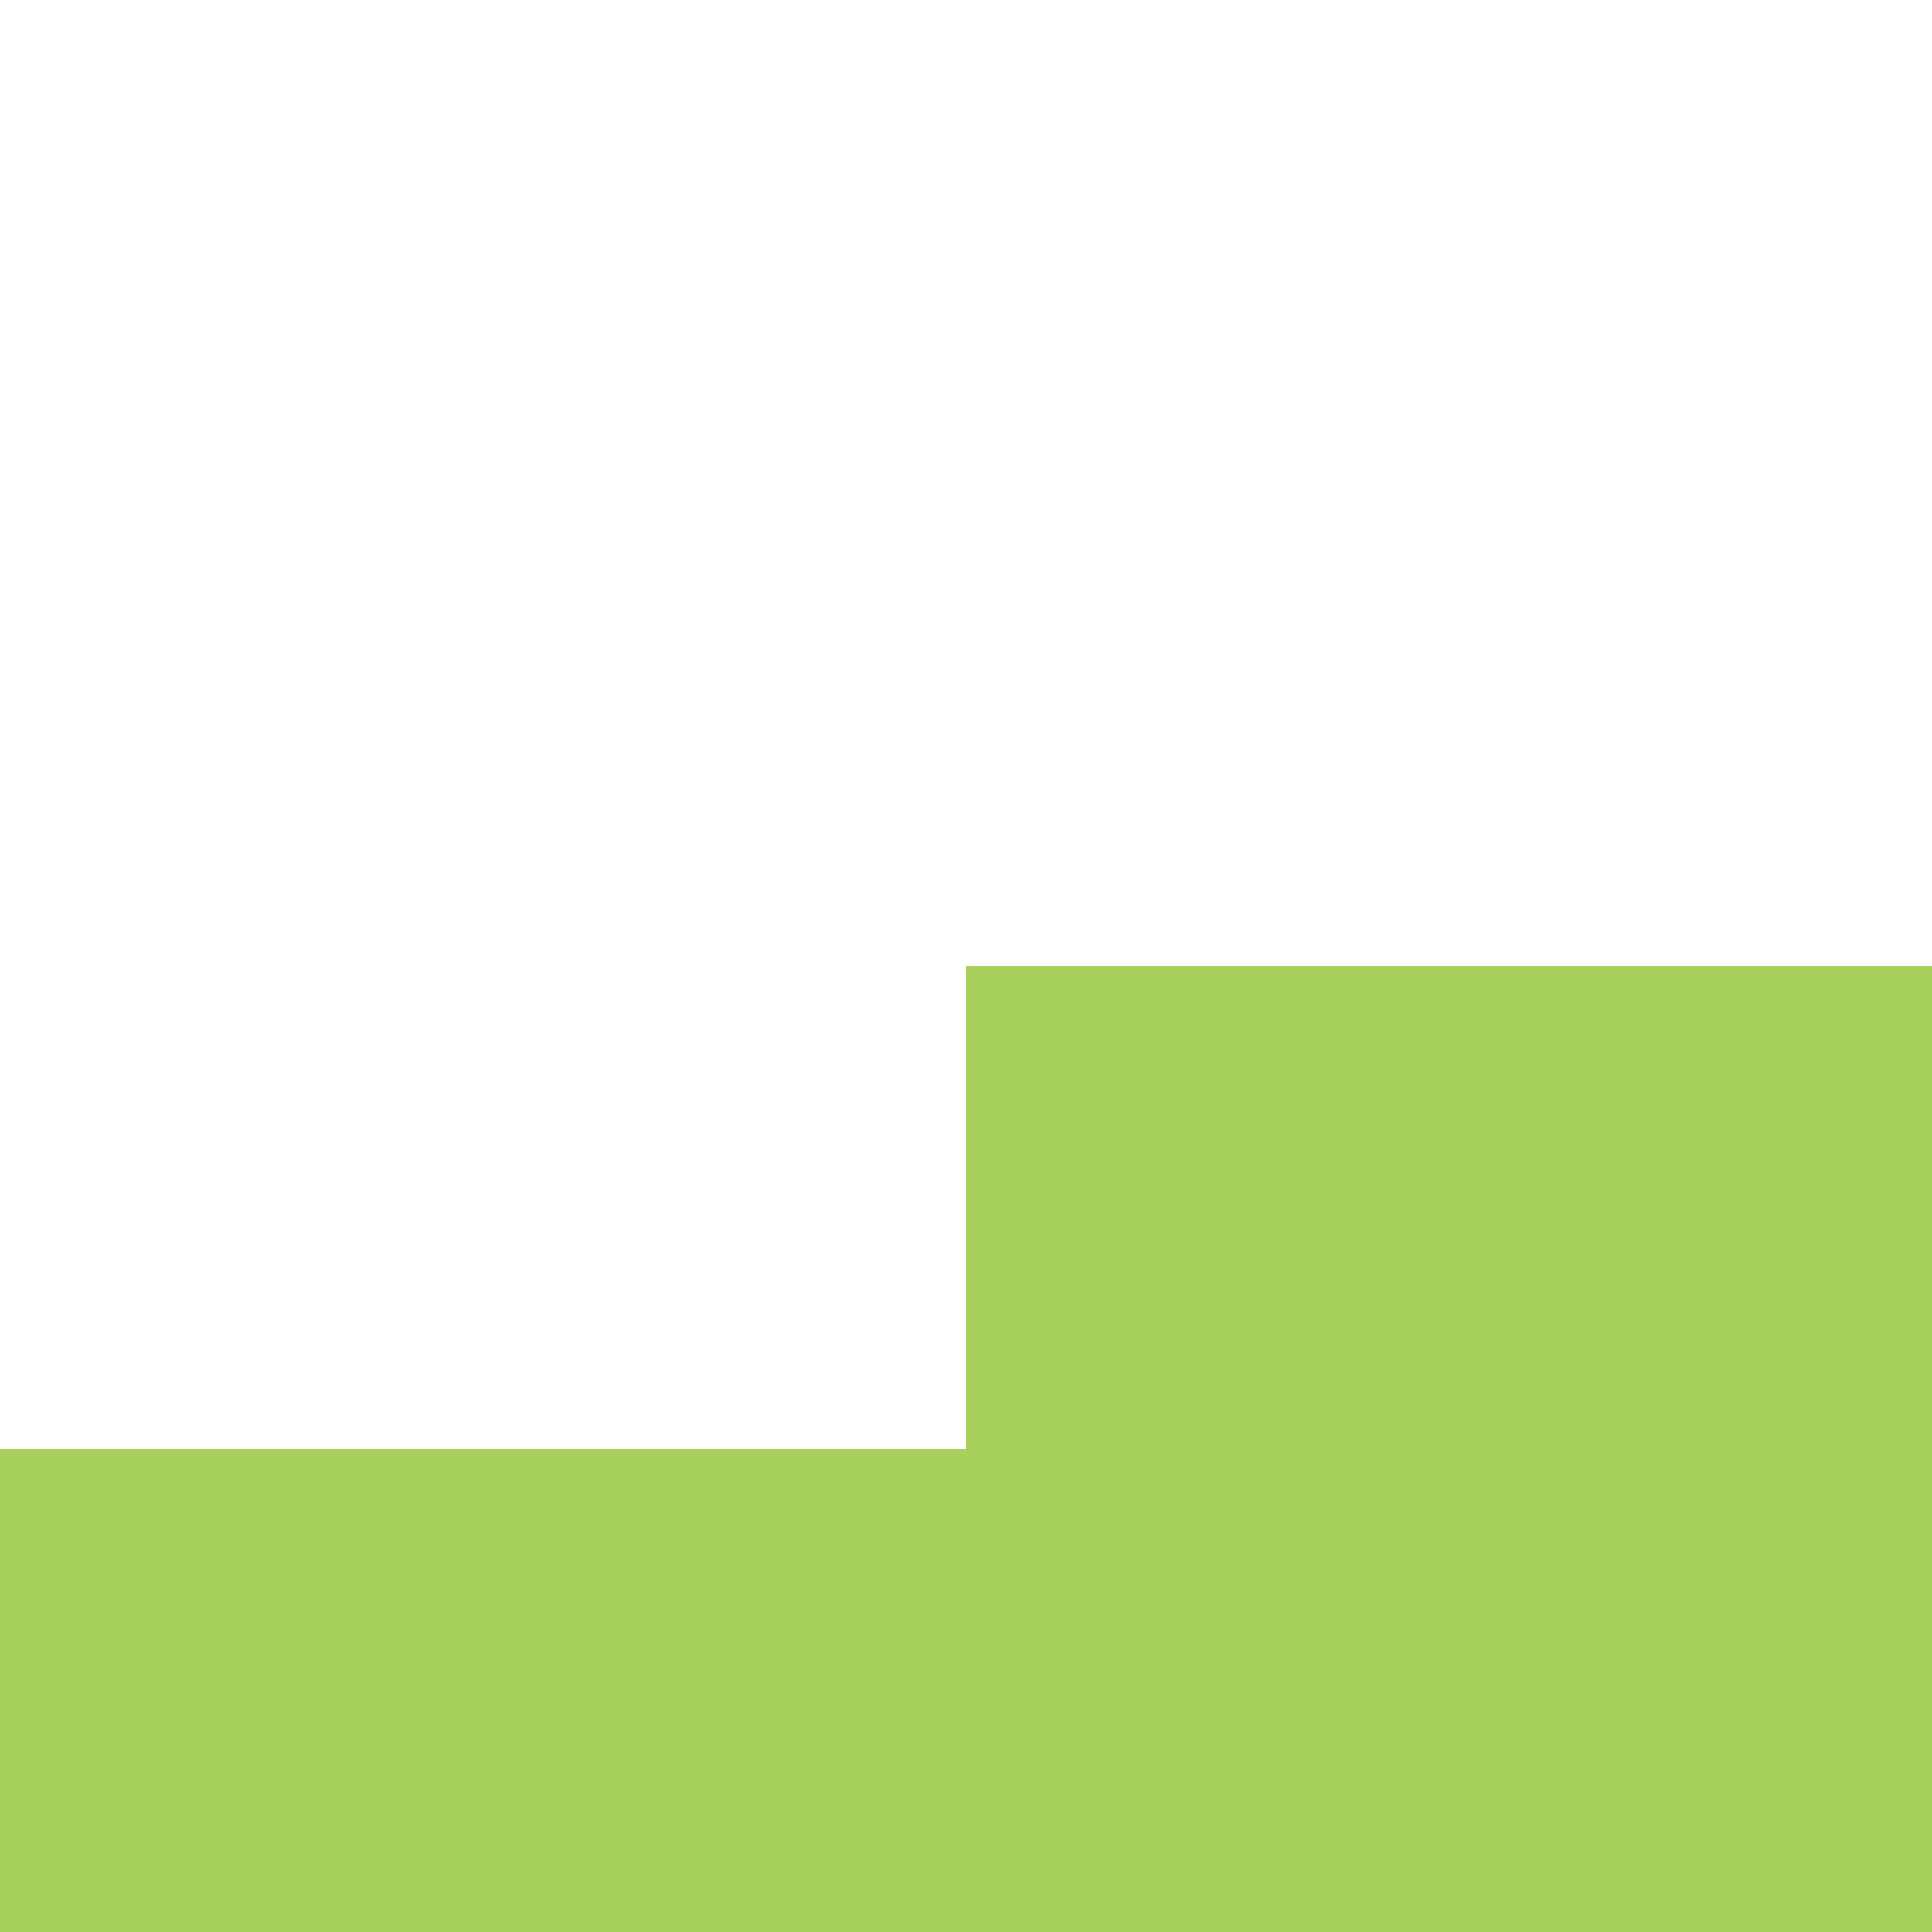
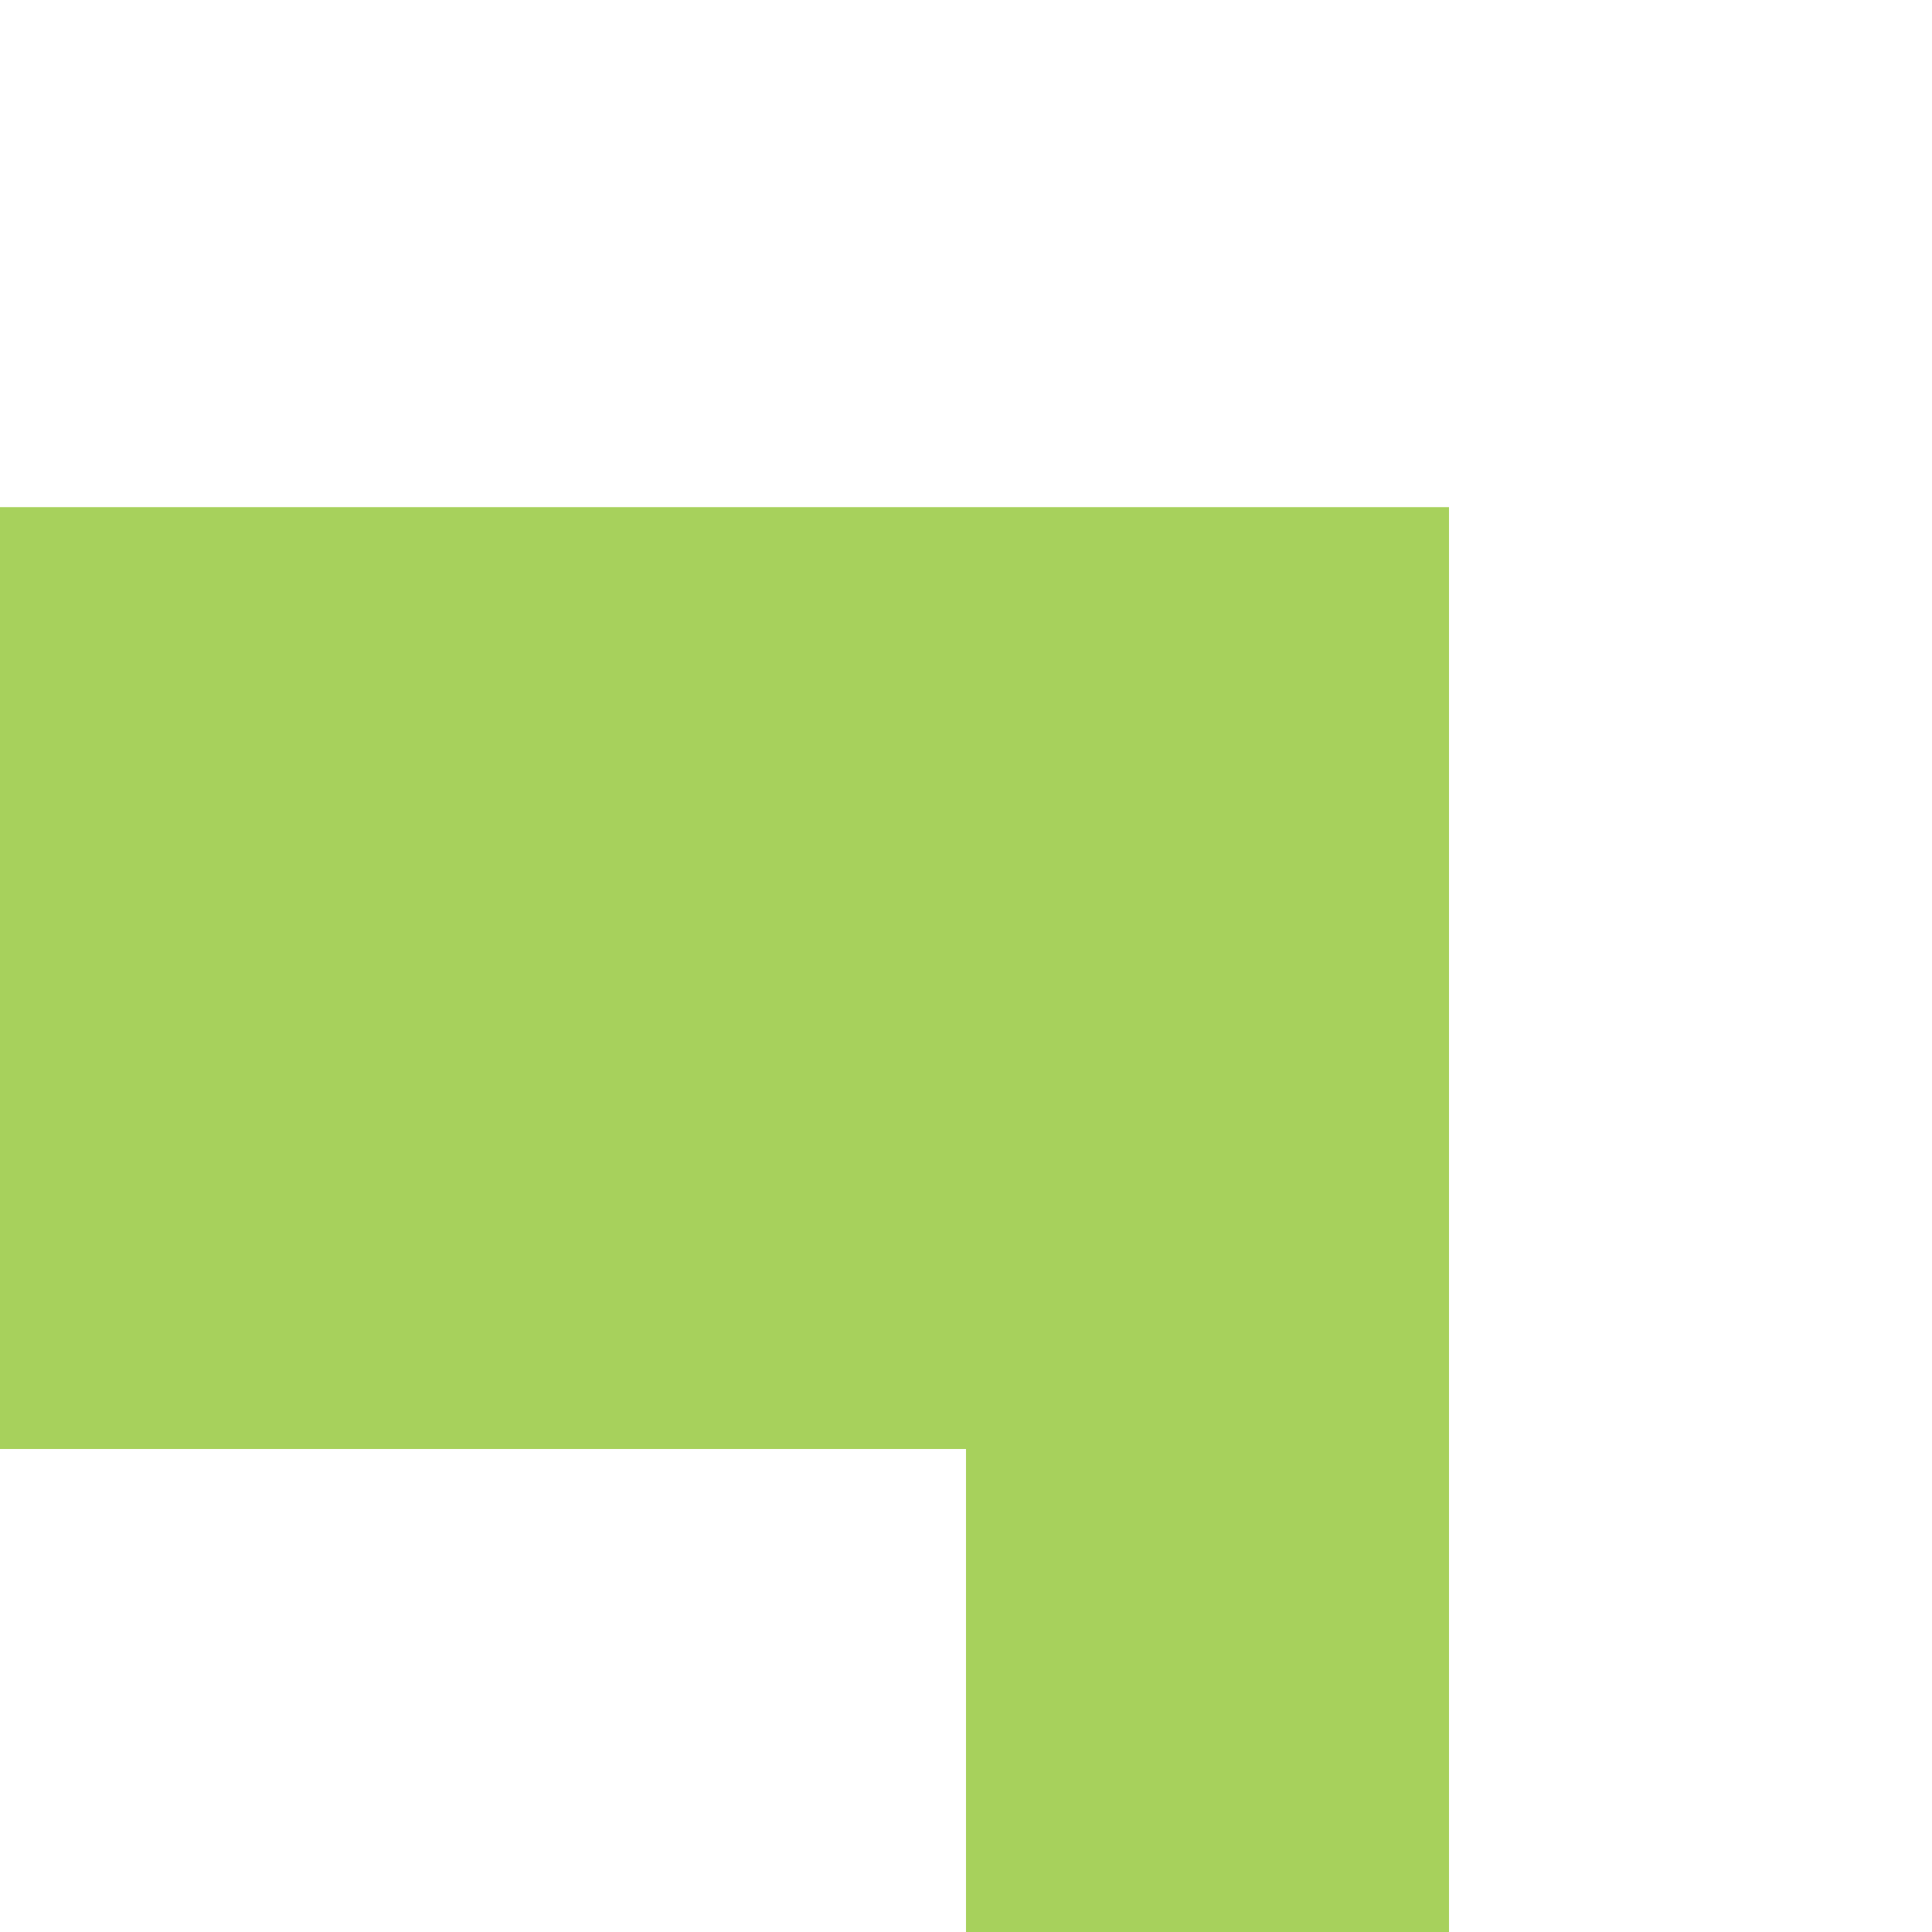
<svg xmlns="http://www.w3.org/2000/svg" viewBox="0 0 80 80">
  <defs>
    <style>.cls-1{fill:#a7d15c;}</style>
  </defs>
  <g id="qn-3">
-     <polygon class="cls-1" points="40 40 40 60 0 60 0 80 80 80 80 60 80 40 40 40" />
+     <polygon class="cls-1" points="0 21 0 60 40 60 40 80 60 80 60 60 60 21 0 21" />
  </g>
</svg>
